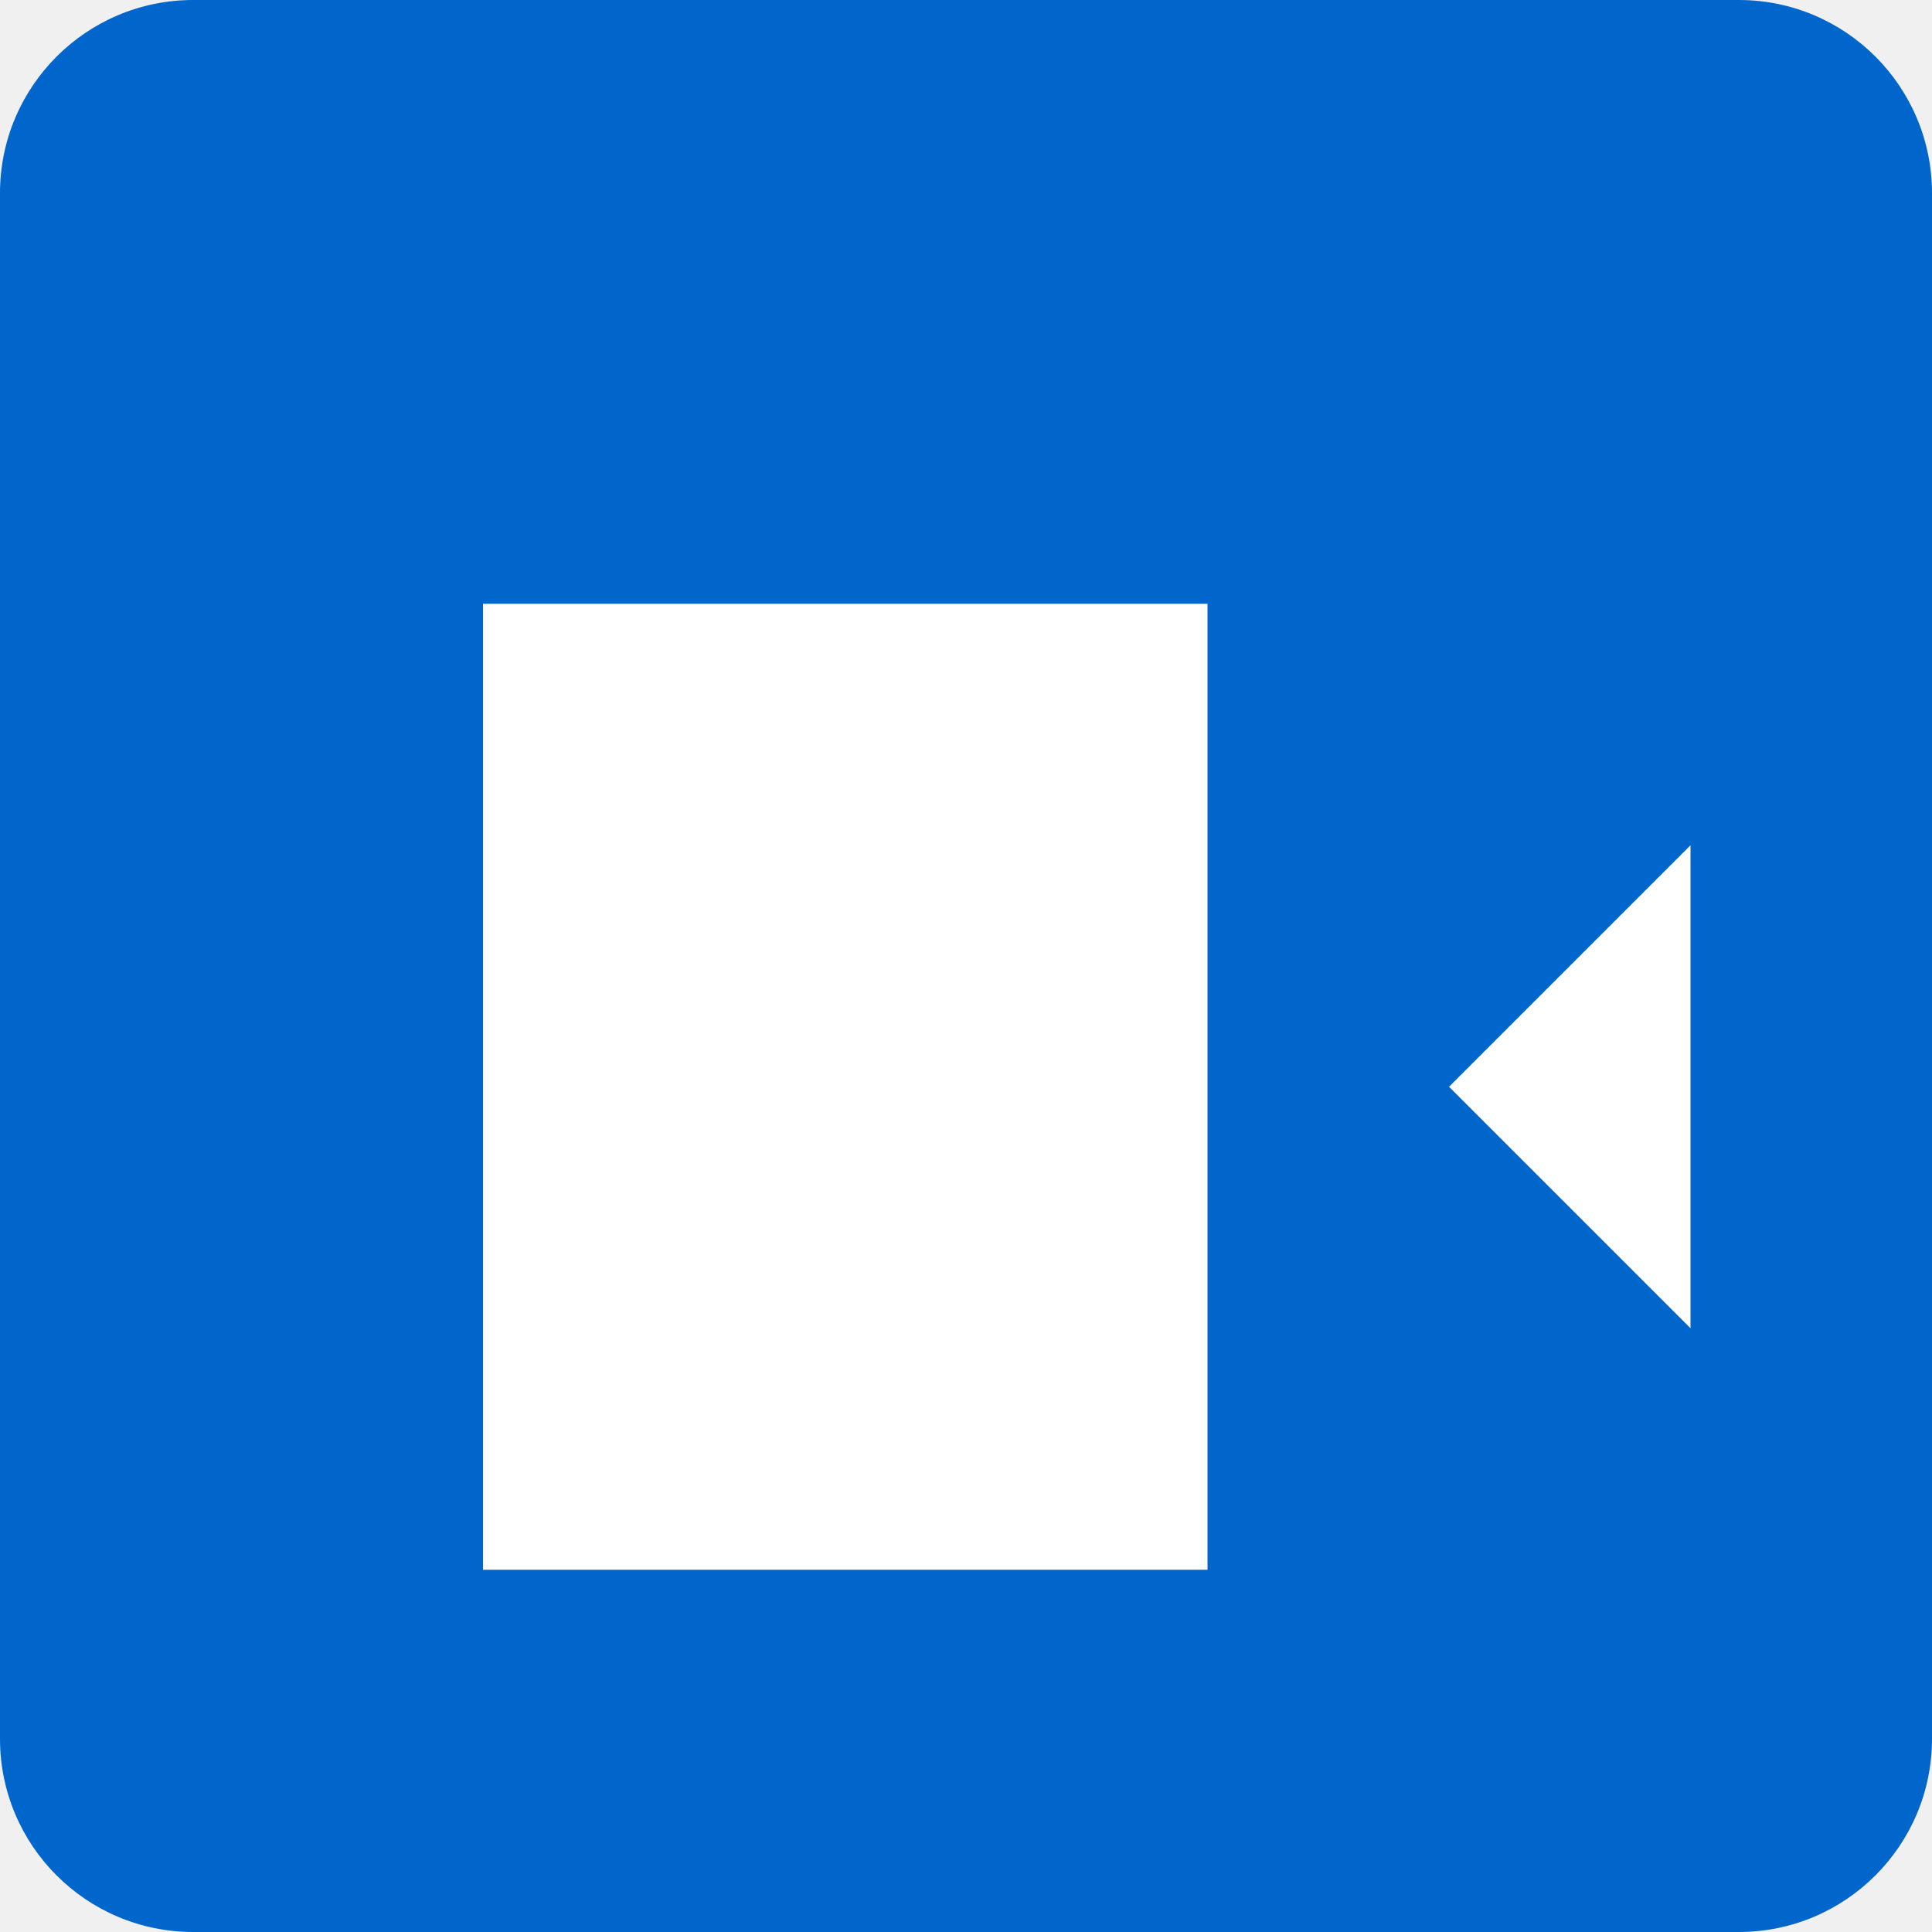
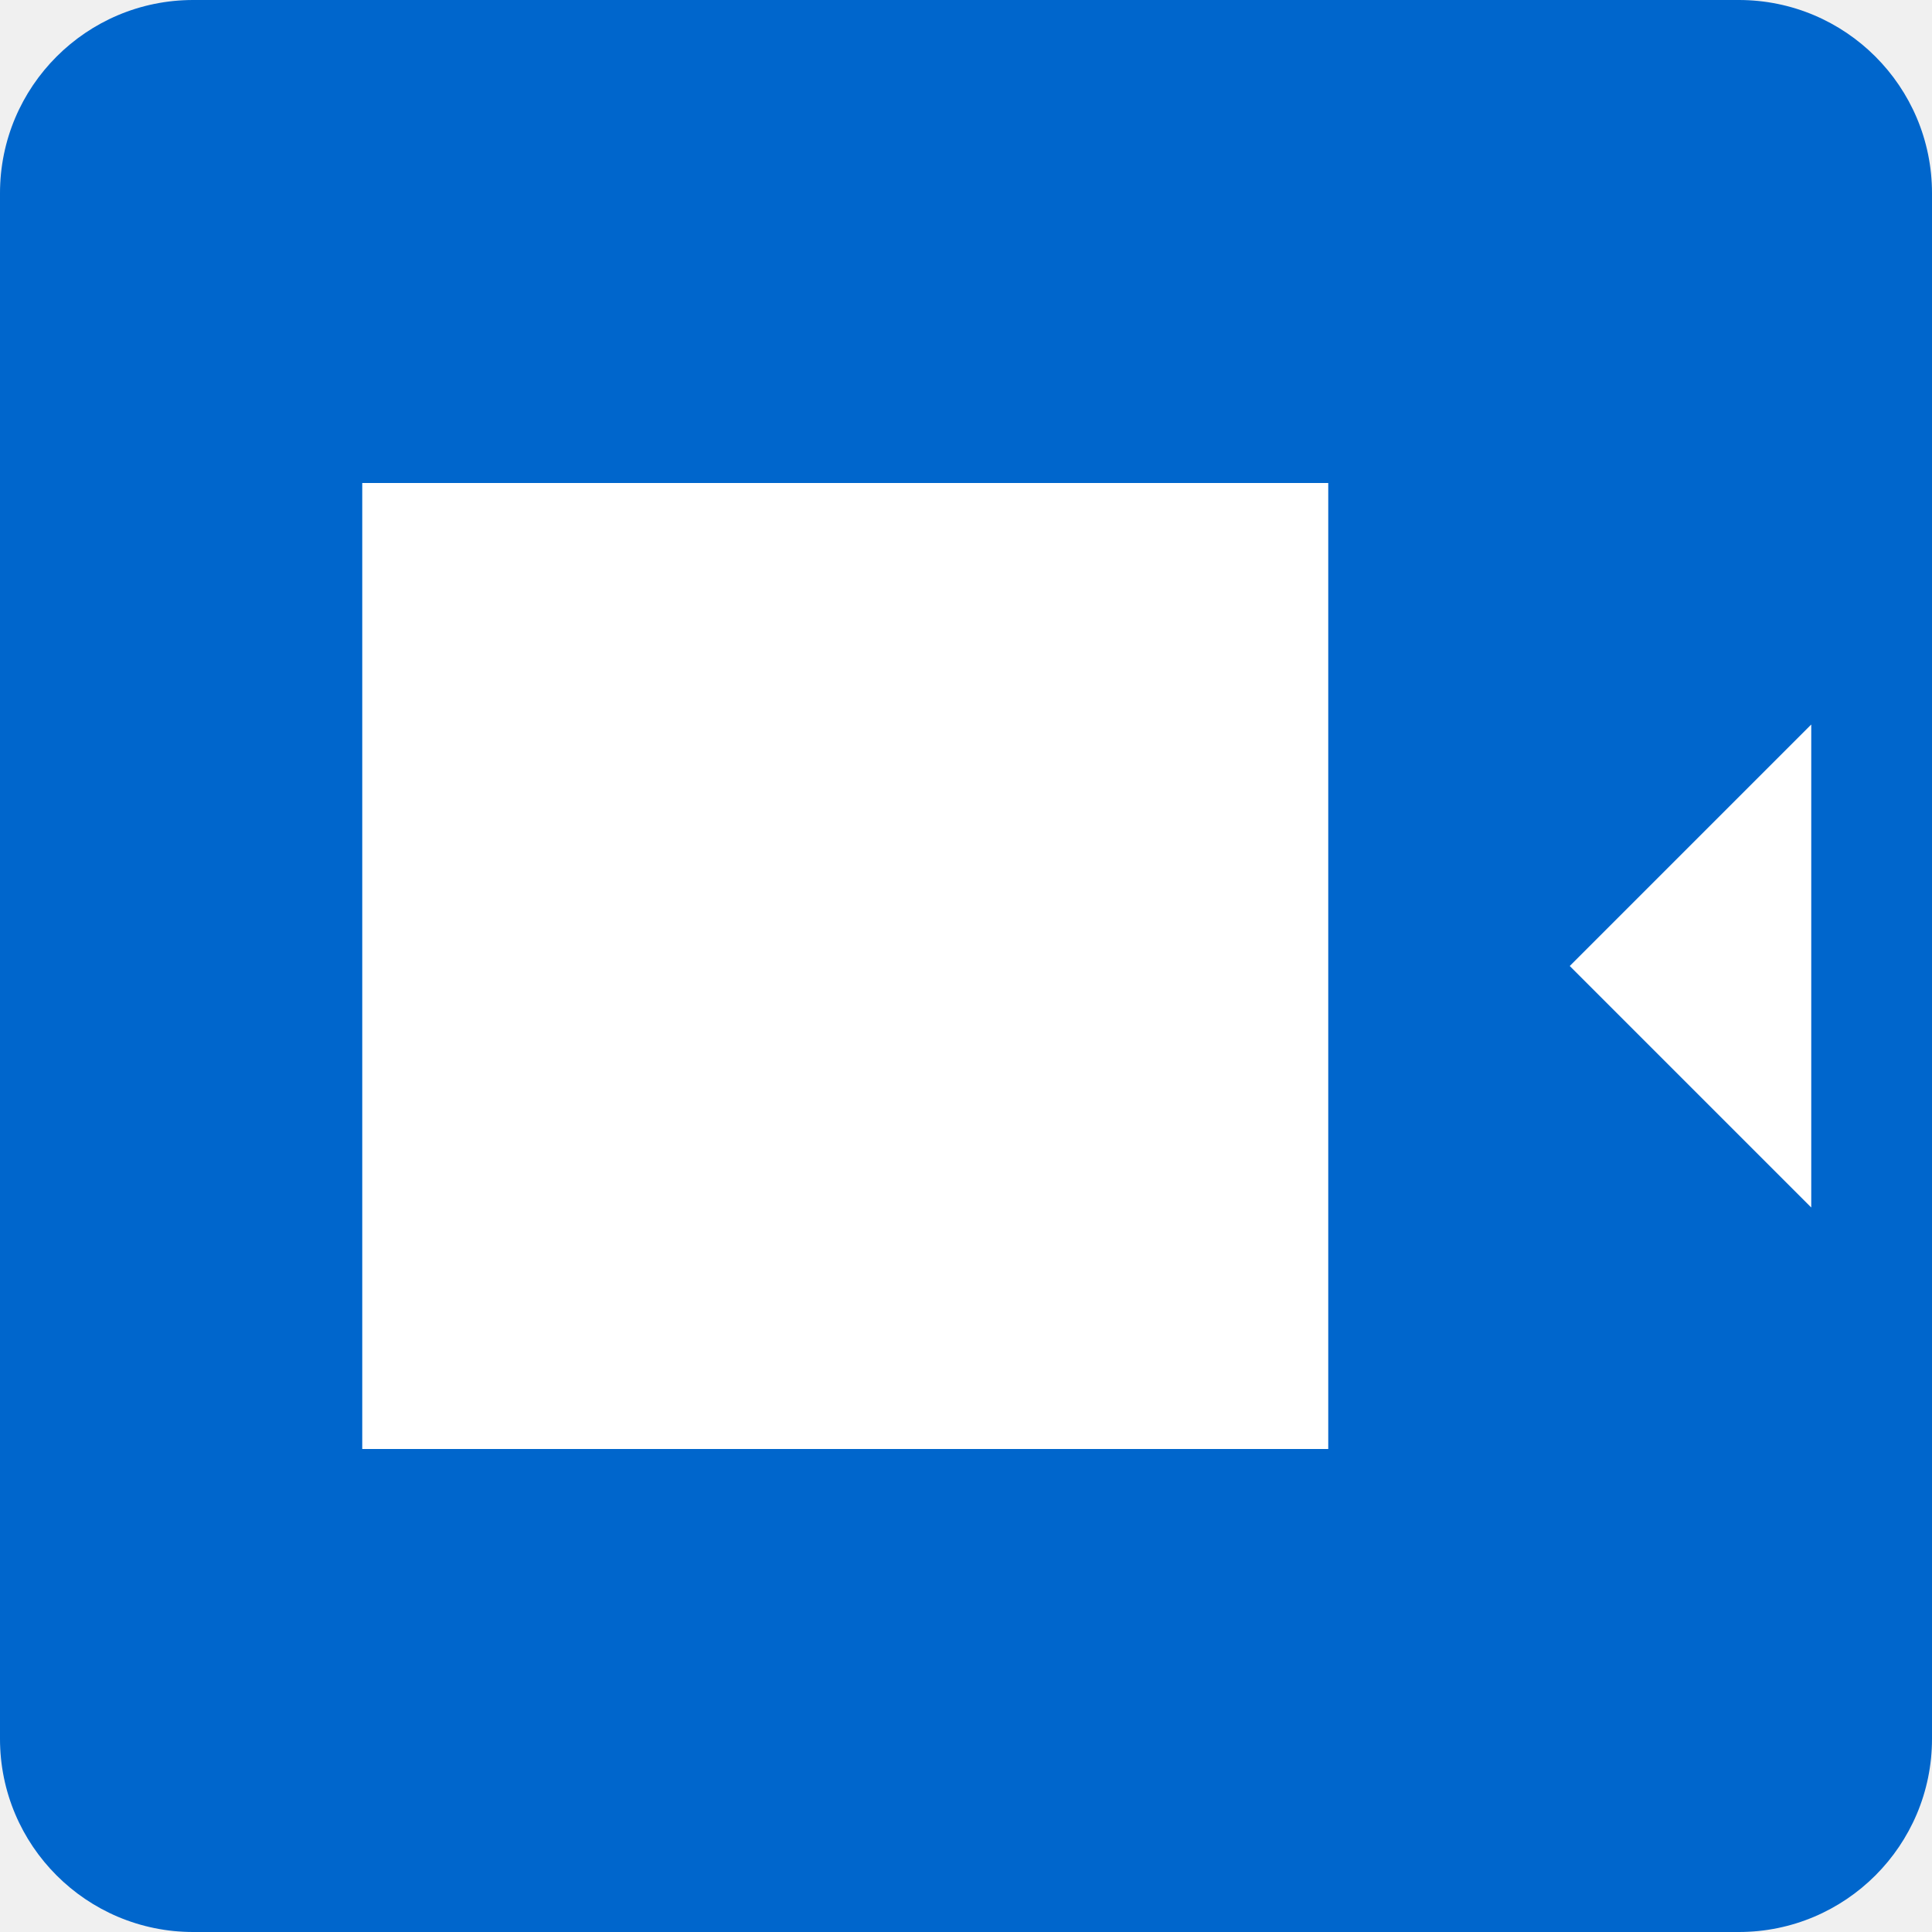
<svg xmlns="http://www.w3.org/2000/svg" viewBox="0 0 80 80">
  <rect x="0" y="0" width="80" height="80" rx="8" fill="#0066cc" />
-   <path d="M20 25 h30 v20 h10 l10 -10 v20 l-10 -10 h-10 v20 h-30 z" fill="white" />
+   <path d="M15 20 h40 v20 h10 l10 -10 v20 l-10 -10 h-10 v20 h-40 z" fill="white" />
</svg>
